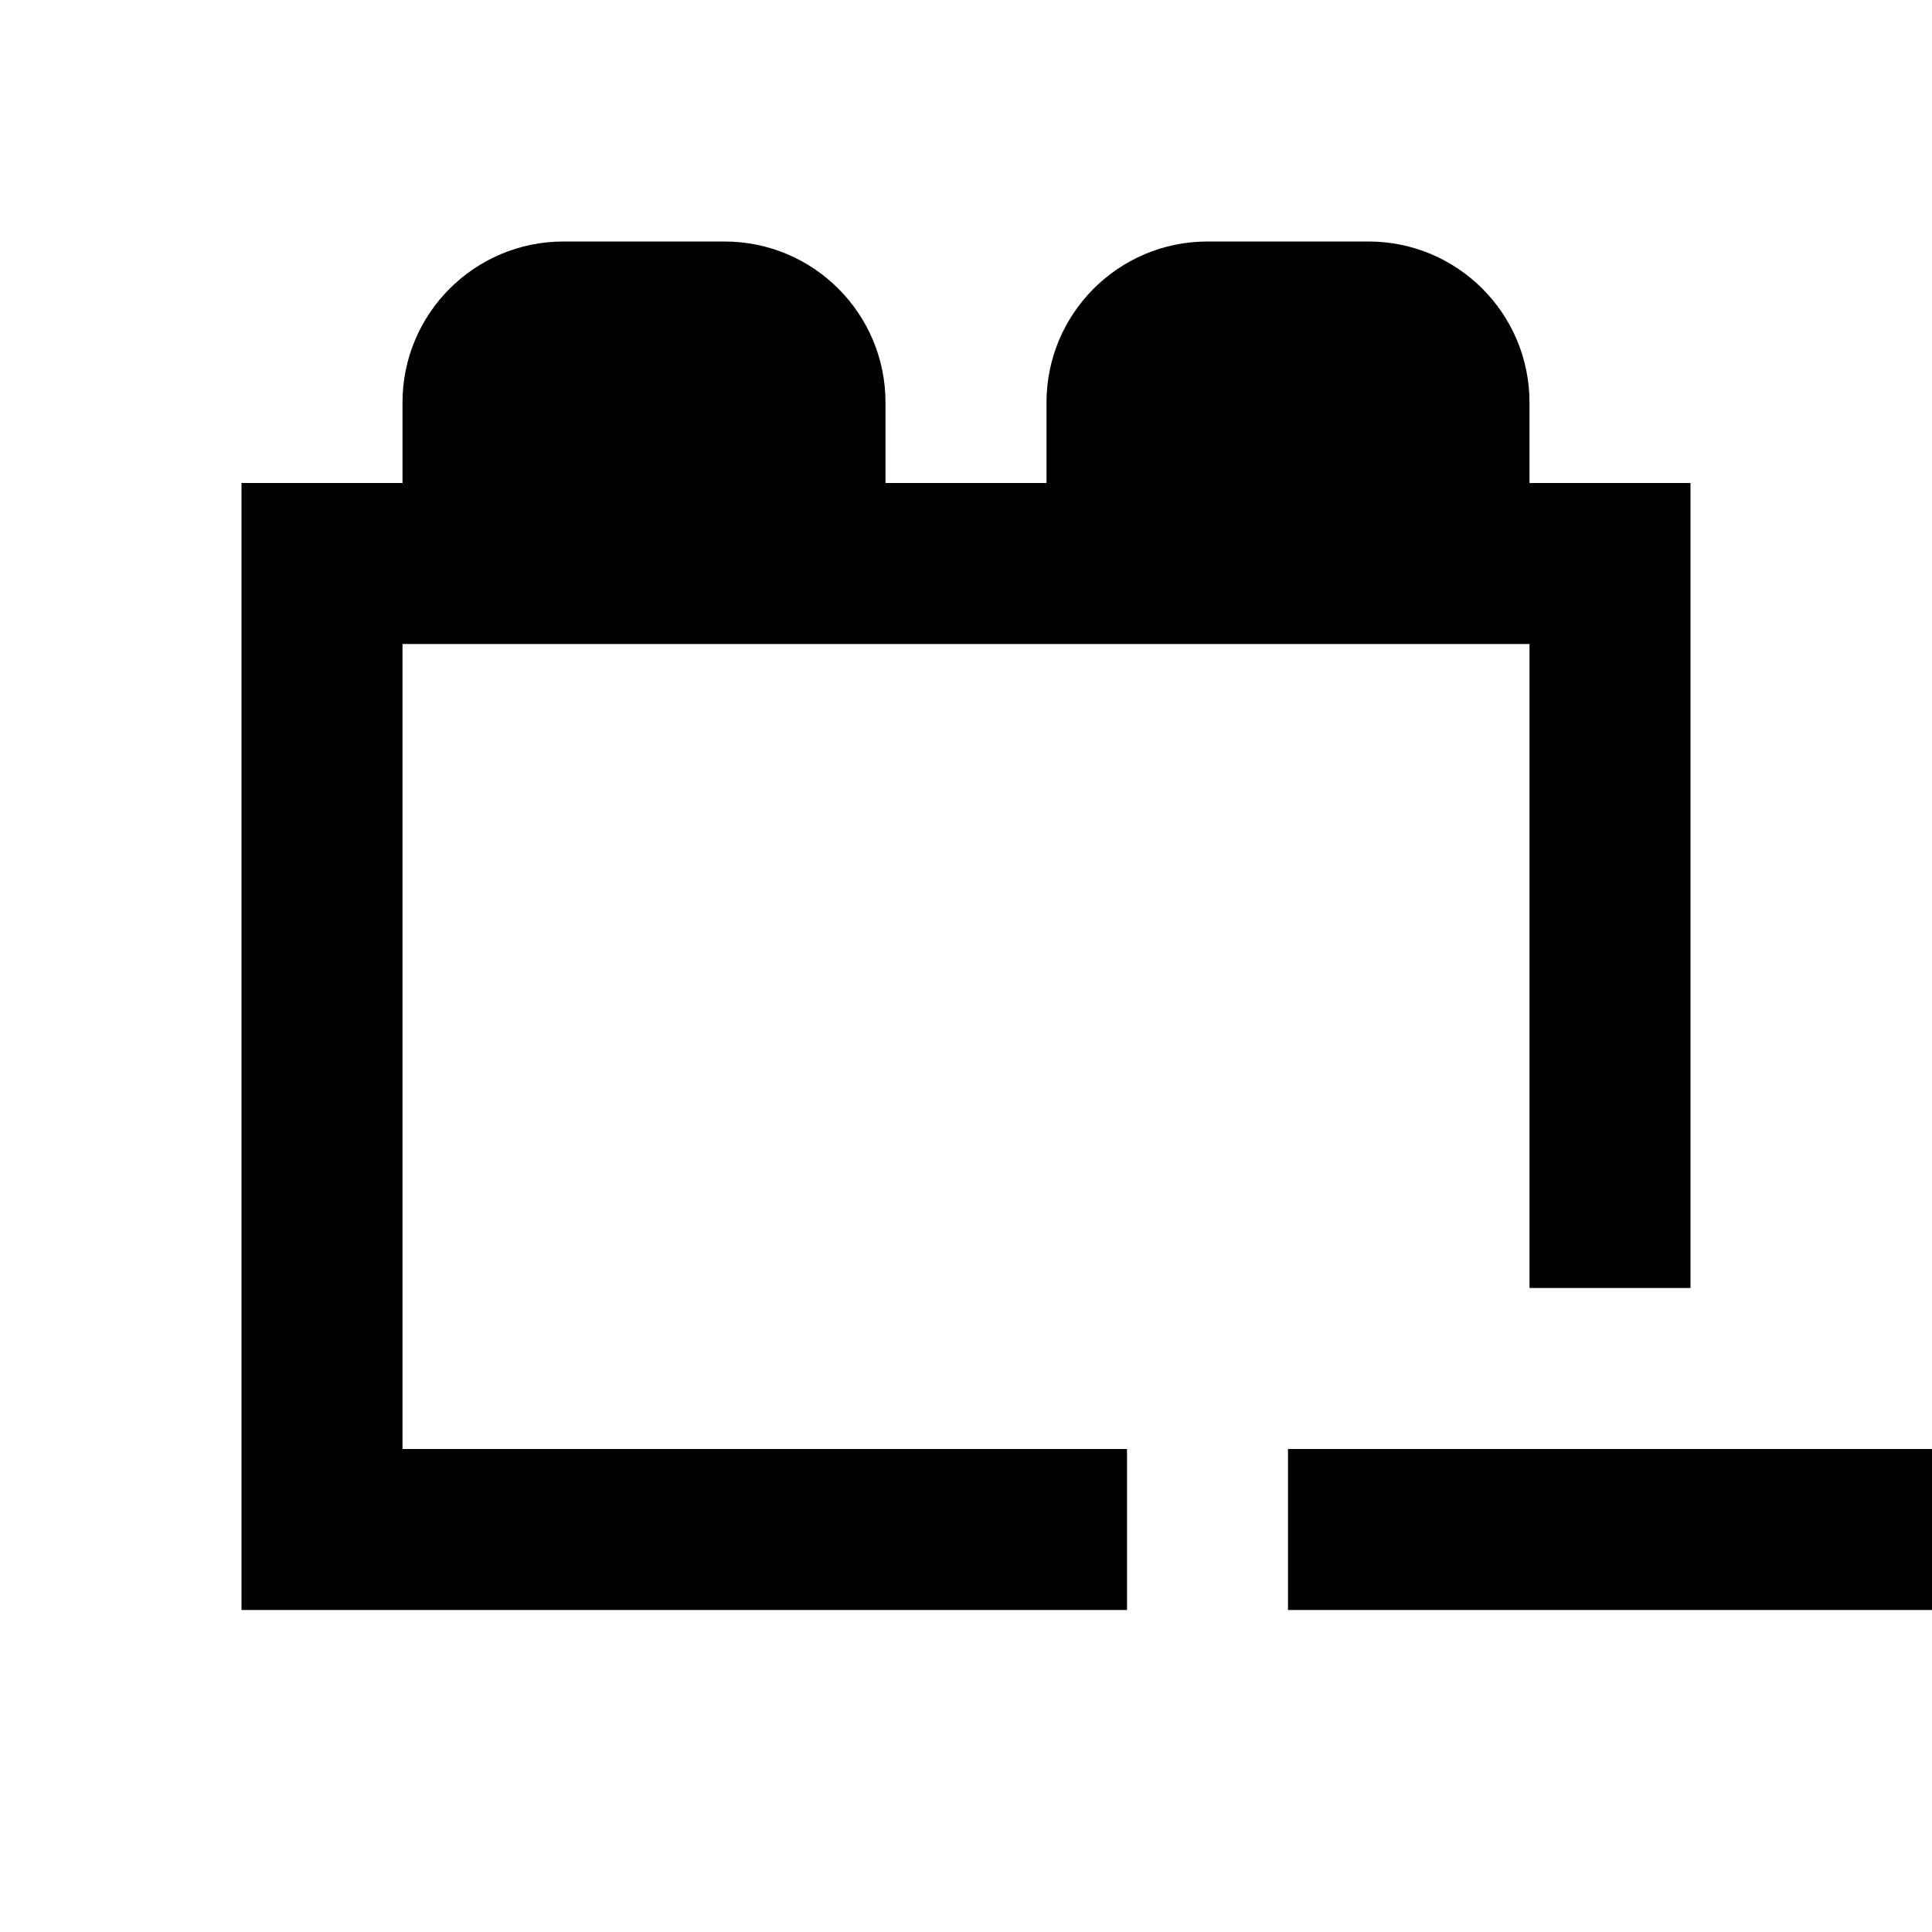
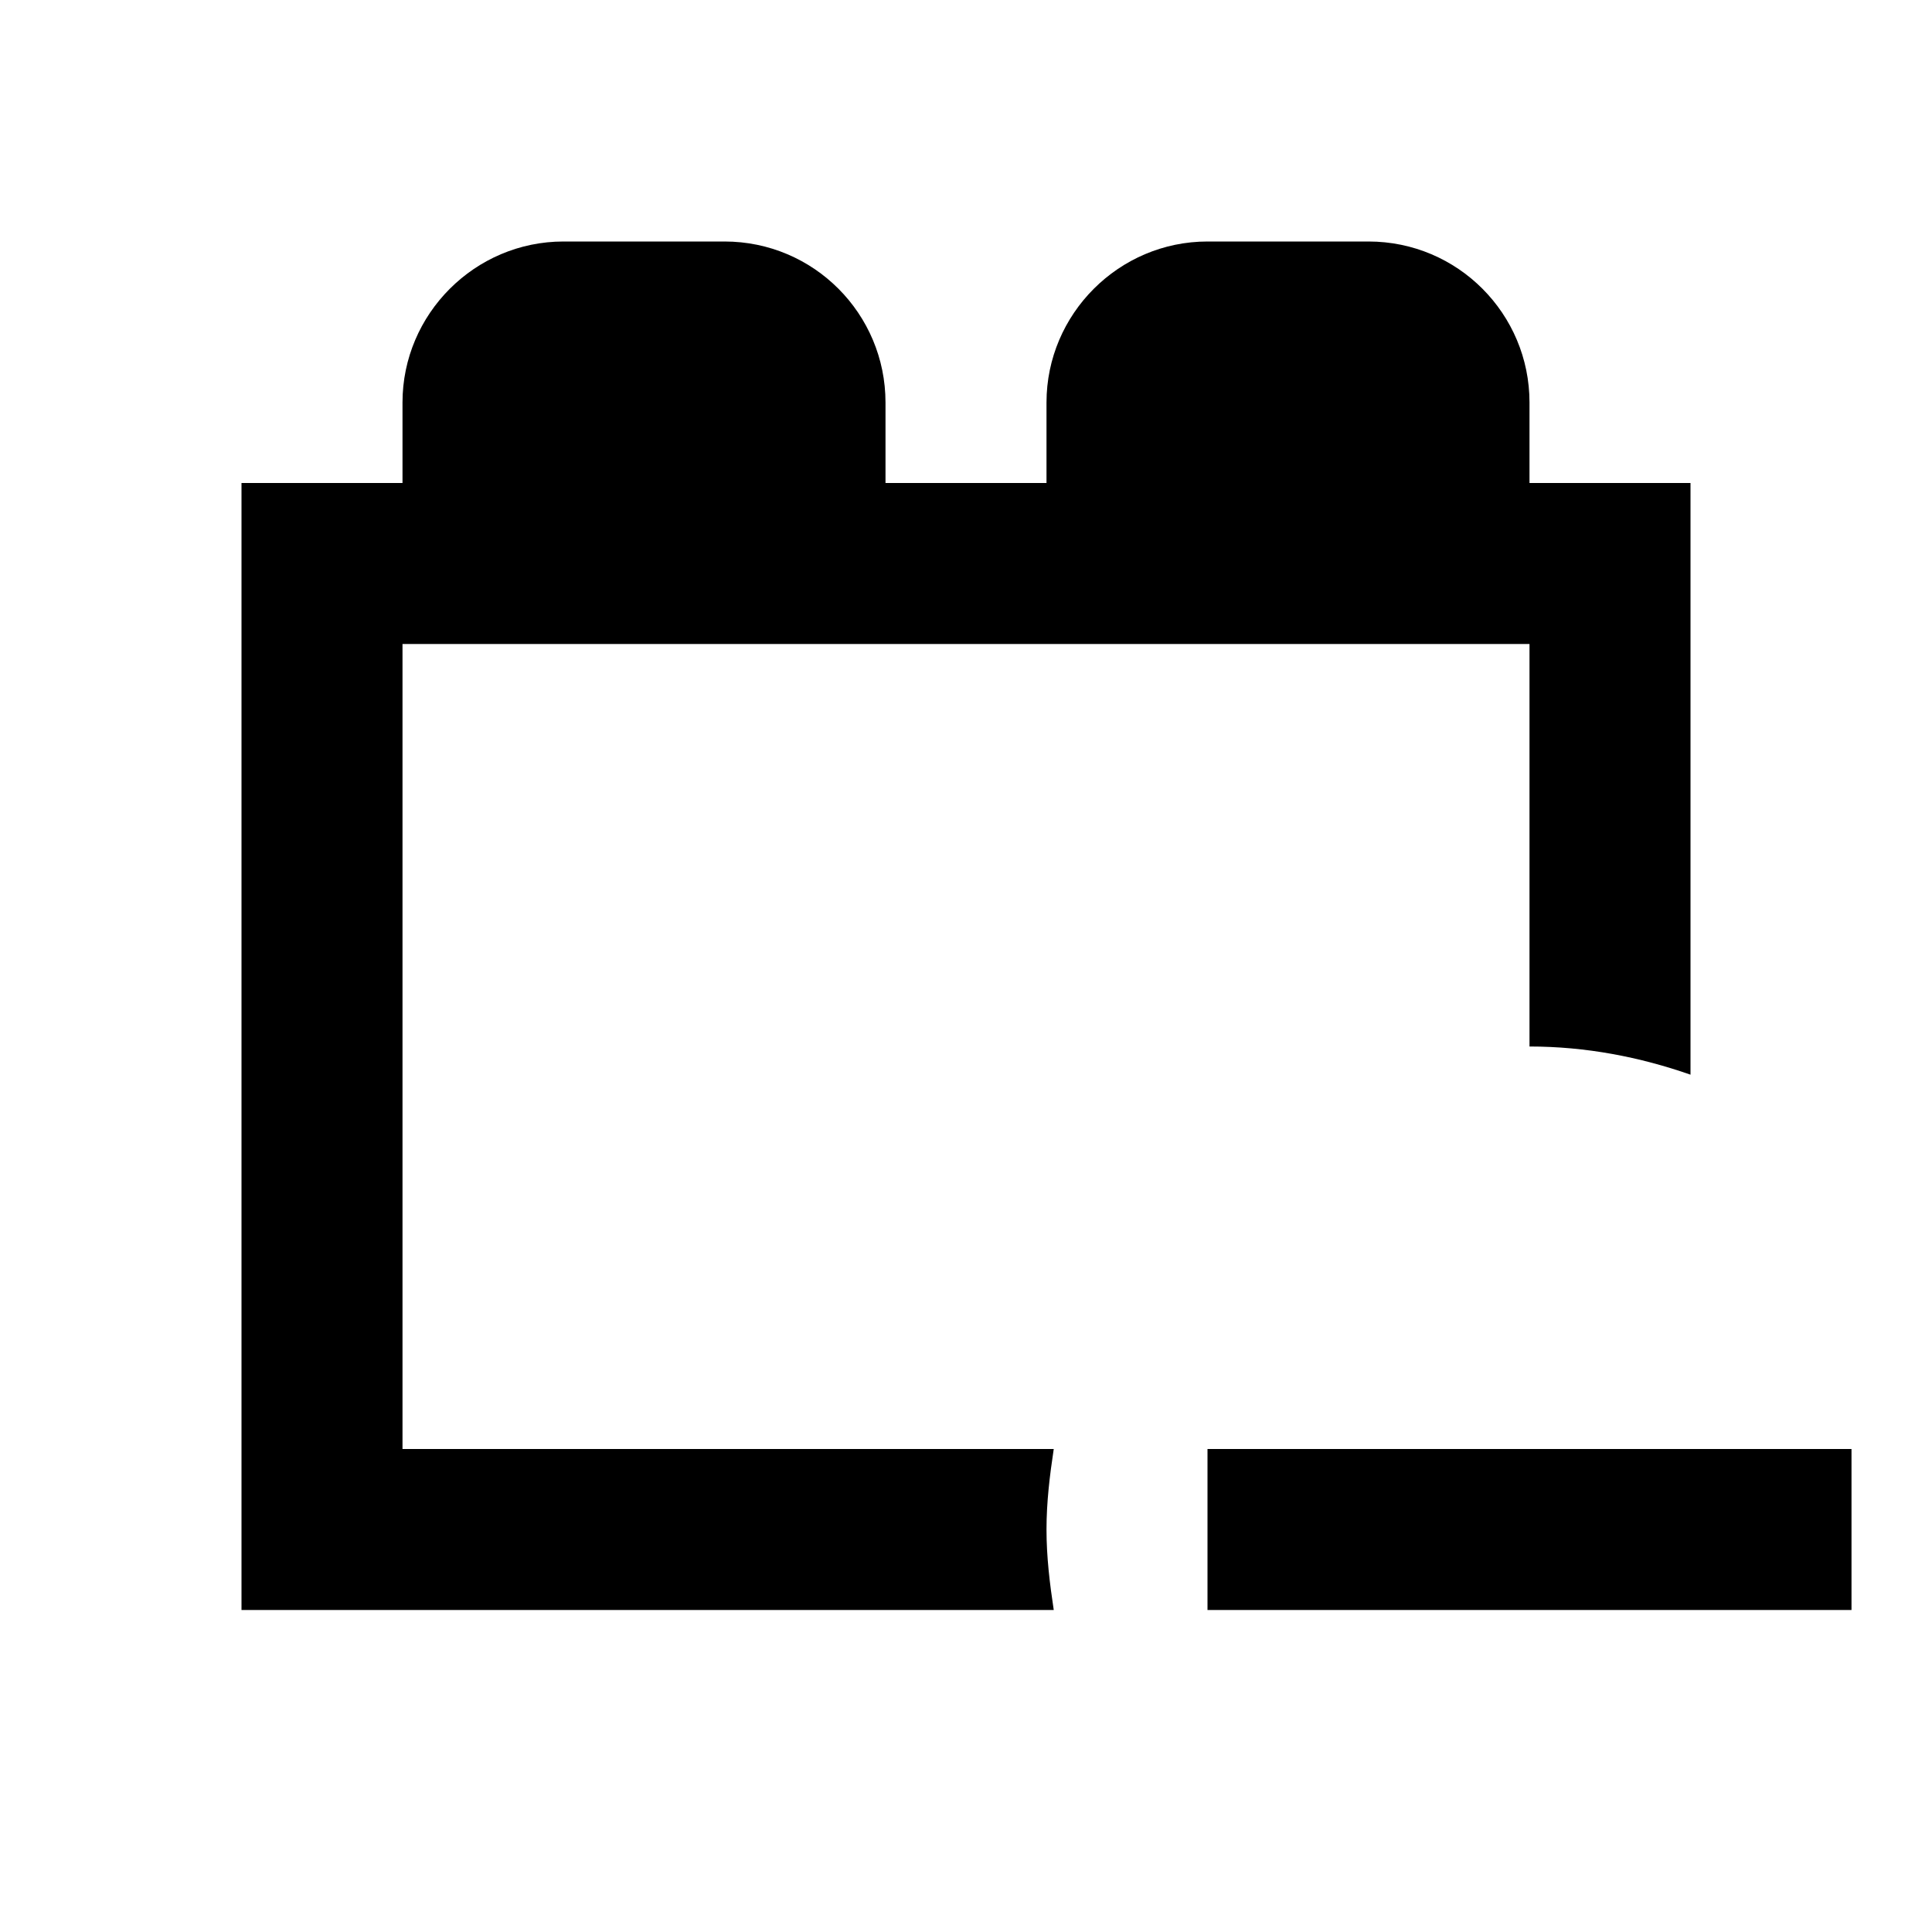
<svg xmlns="http://www.w3.org/2000/svg" version="1.1" id="mdi-toy-brick-minus-outline" width="24" height="24" viewBox="0 0 24 24">
-   <path d="M19 6V5A2 2 0 0 0 17 3H15A2 2 0 0 0 13 5V6H11V5A2 2 0 0 0 9 3H7A2 2 0 0 0 5 5V6H3V20H14V18H5V8H19V16H21V6M24 20H16V18H24Z" />
+   <path d="M13.09 20H3V6H5V5C5 3.9 5.9 3 7 3H9C10.11 3 11 3.9 11 5V6H13V5C13 3.9 13.9 3 15 3H17C18.11 3 19 3.9 19 5V6H21V13.35C20.37 13.13 19.7 13 19 13V8H5V18H13.09C13.04 18.33 13 18.66 13 19S13.04 19.67 13.09 20M23 18H15V20H23V18Z" />
</svg>
